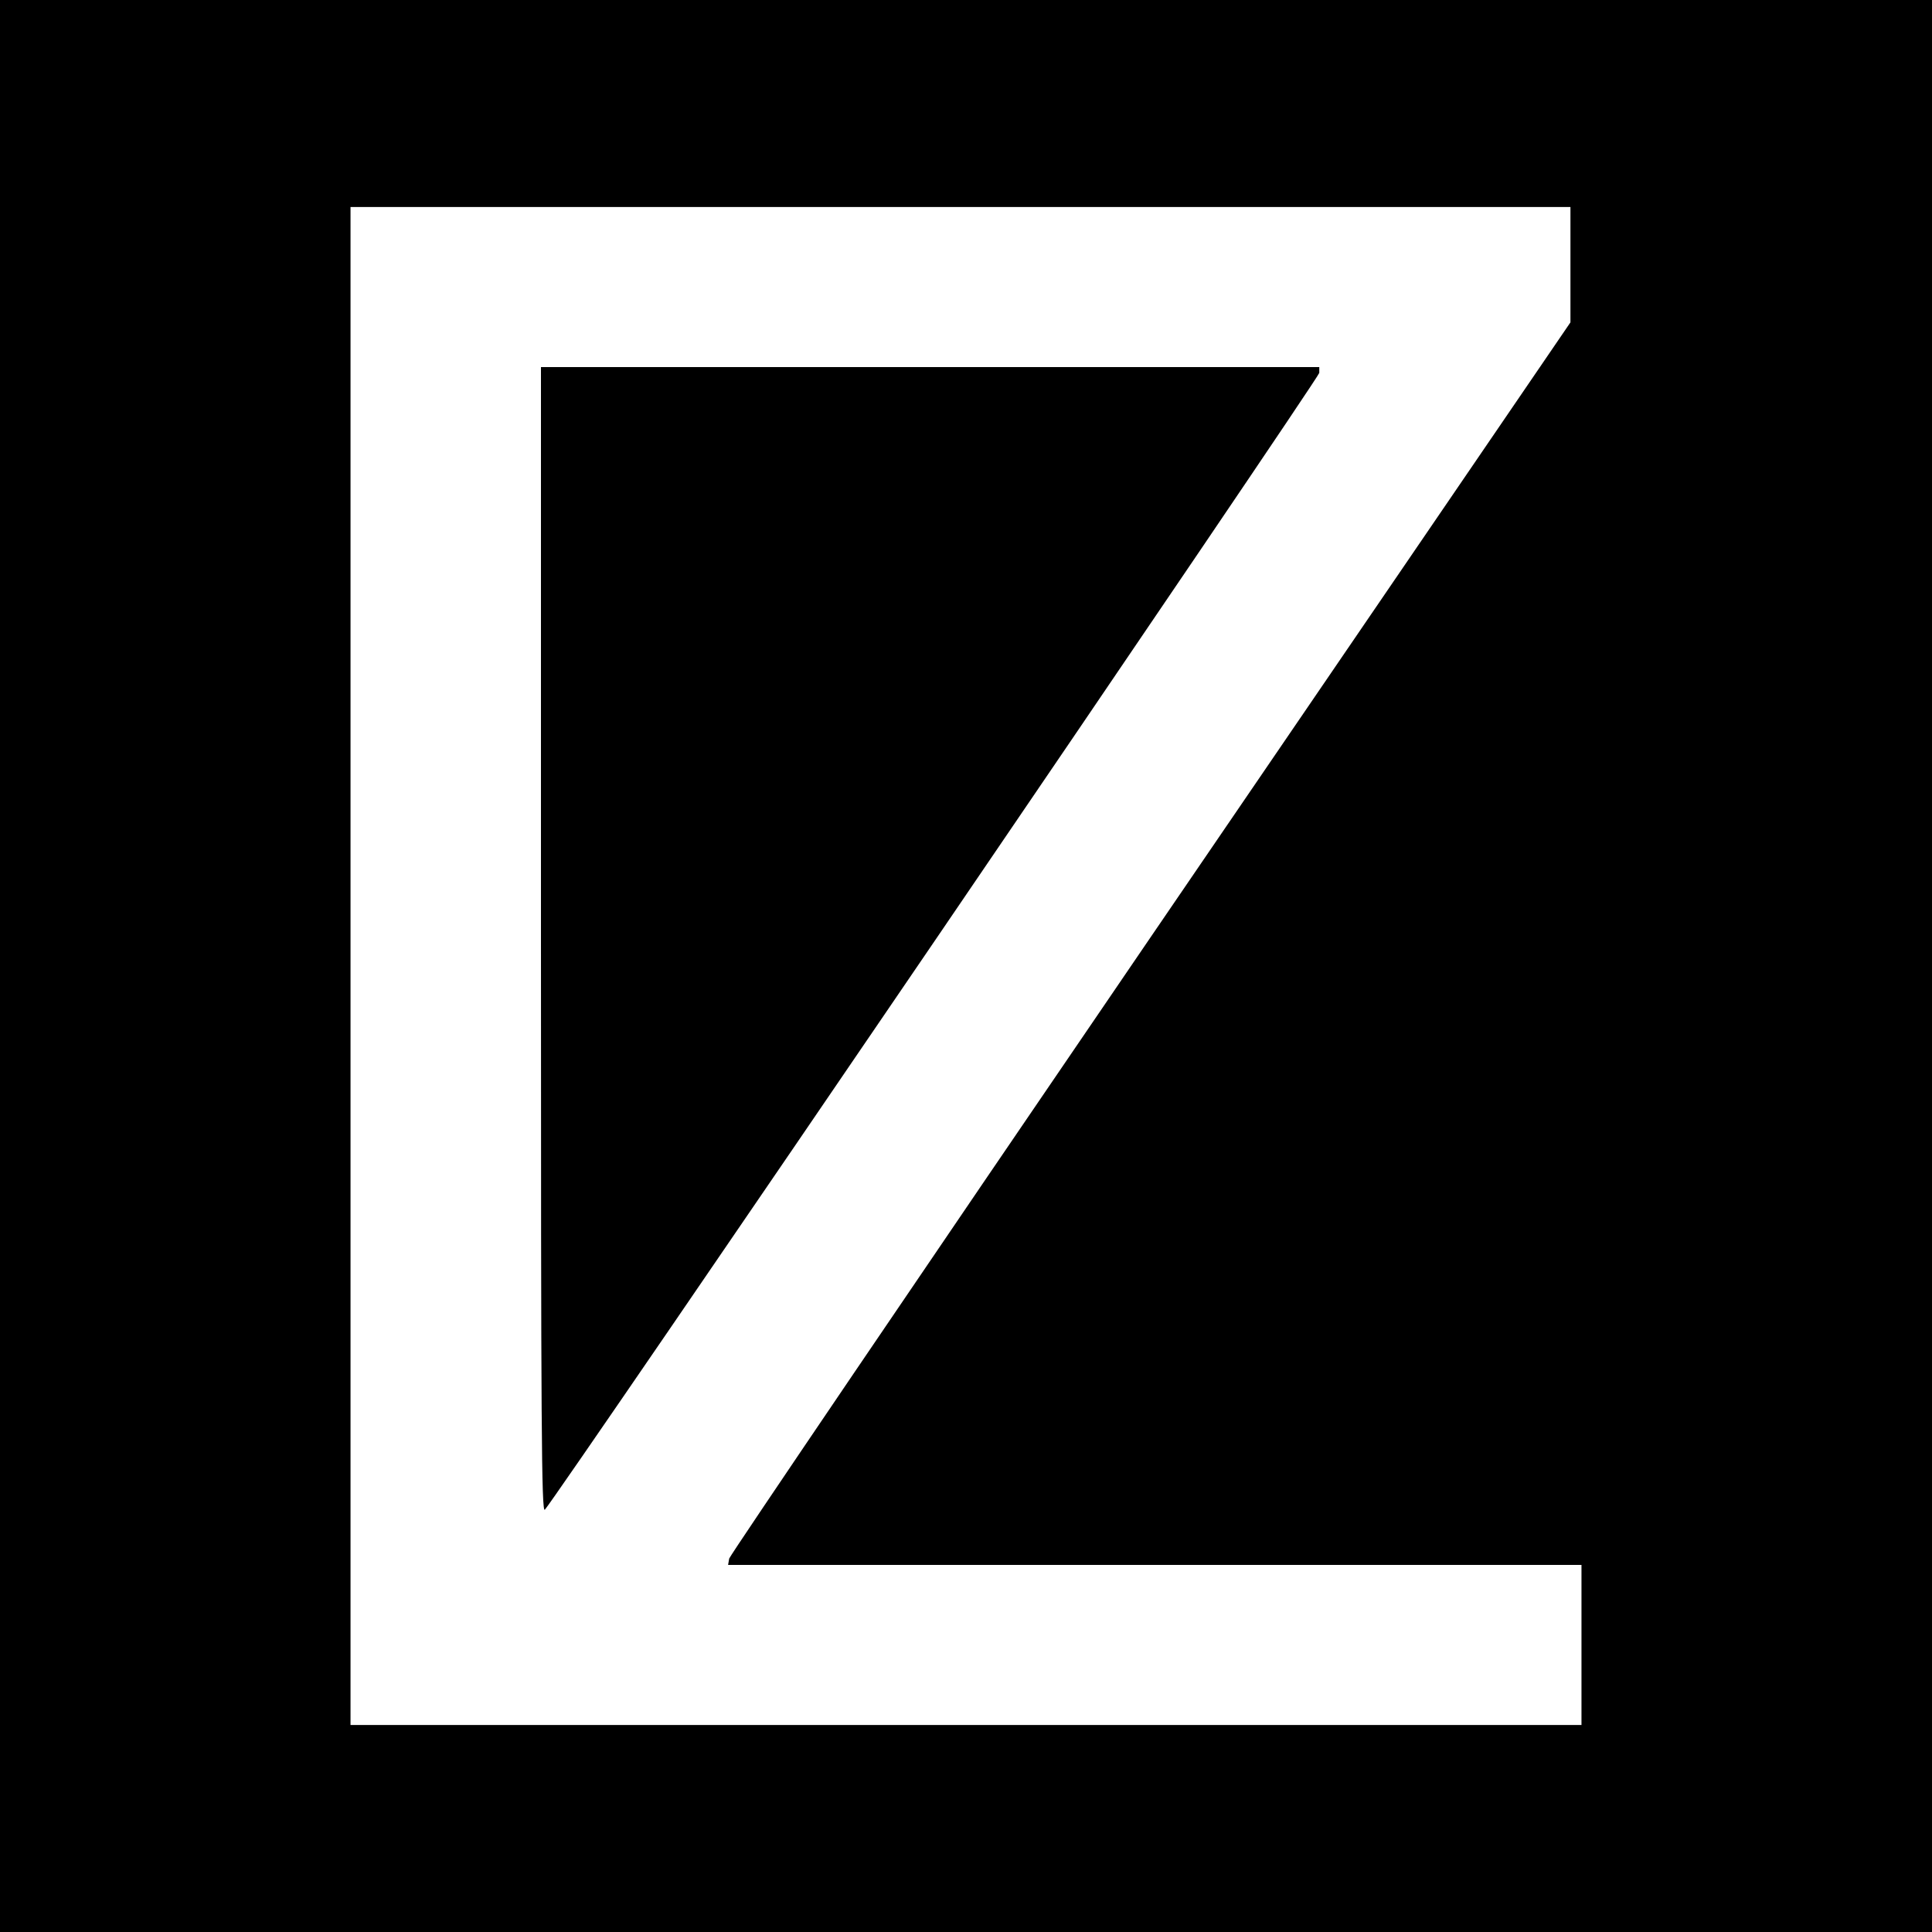
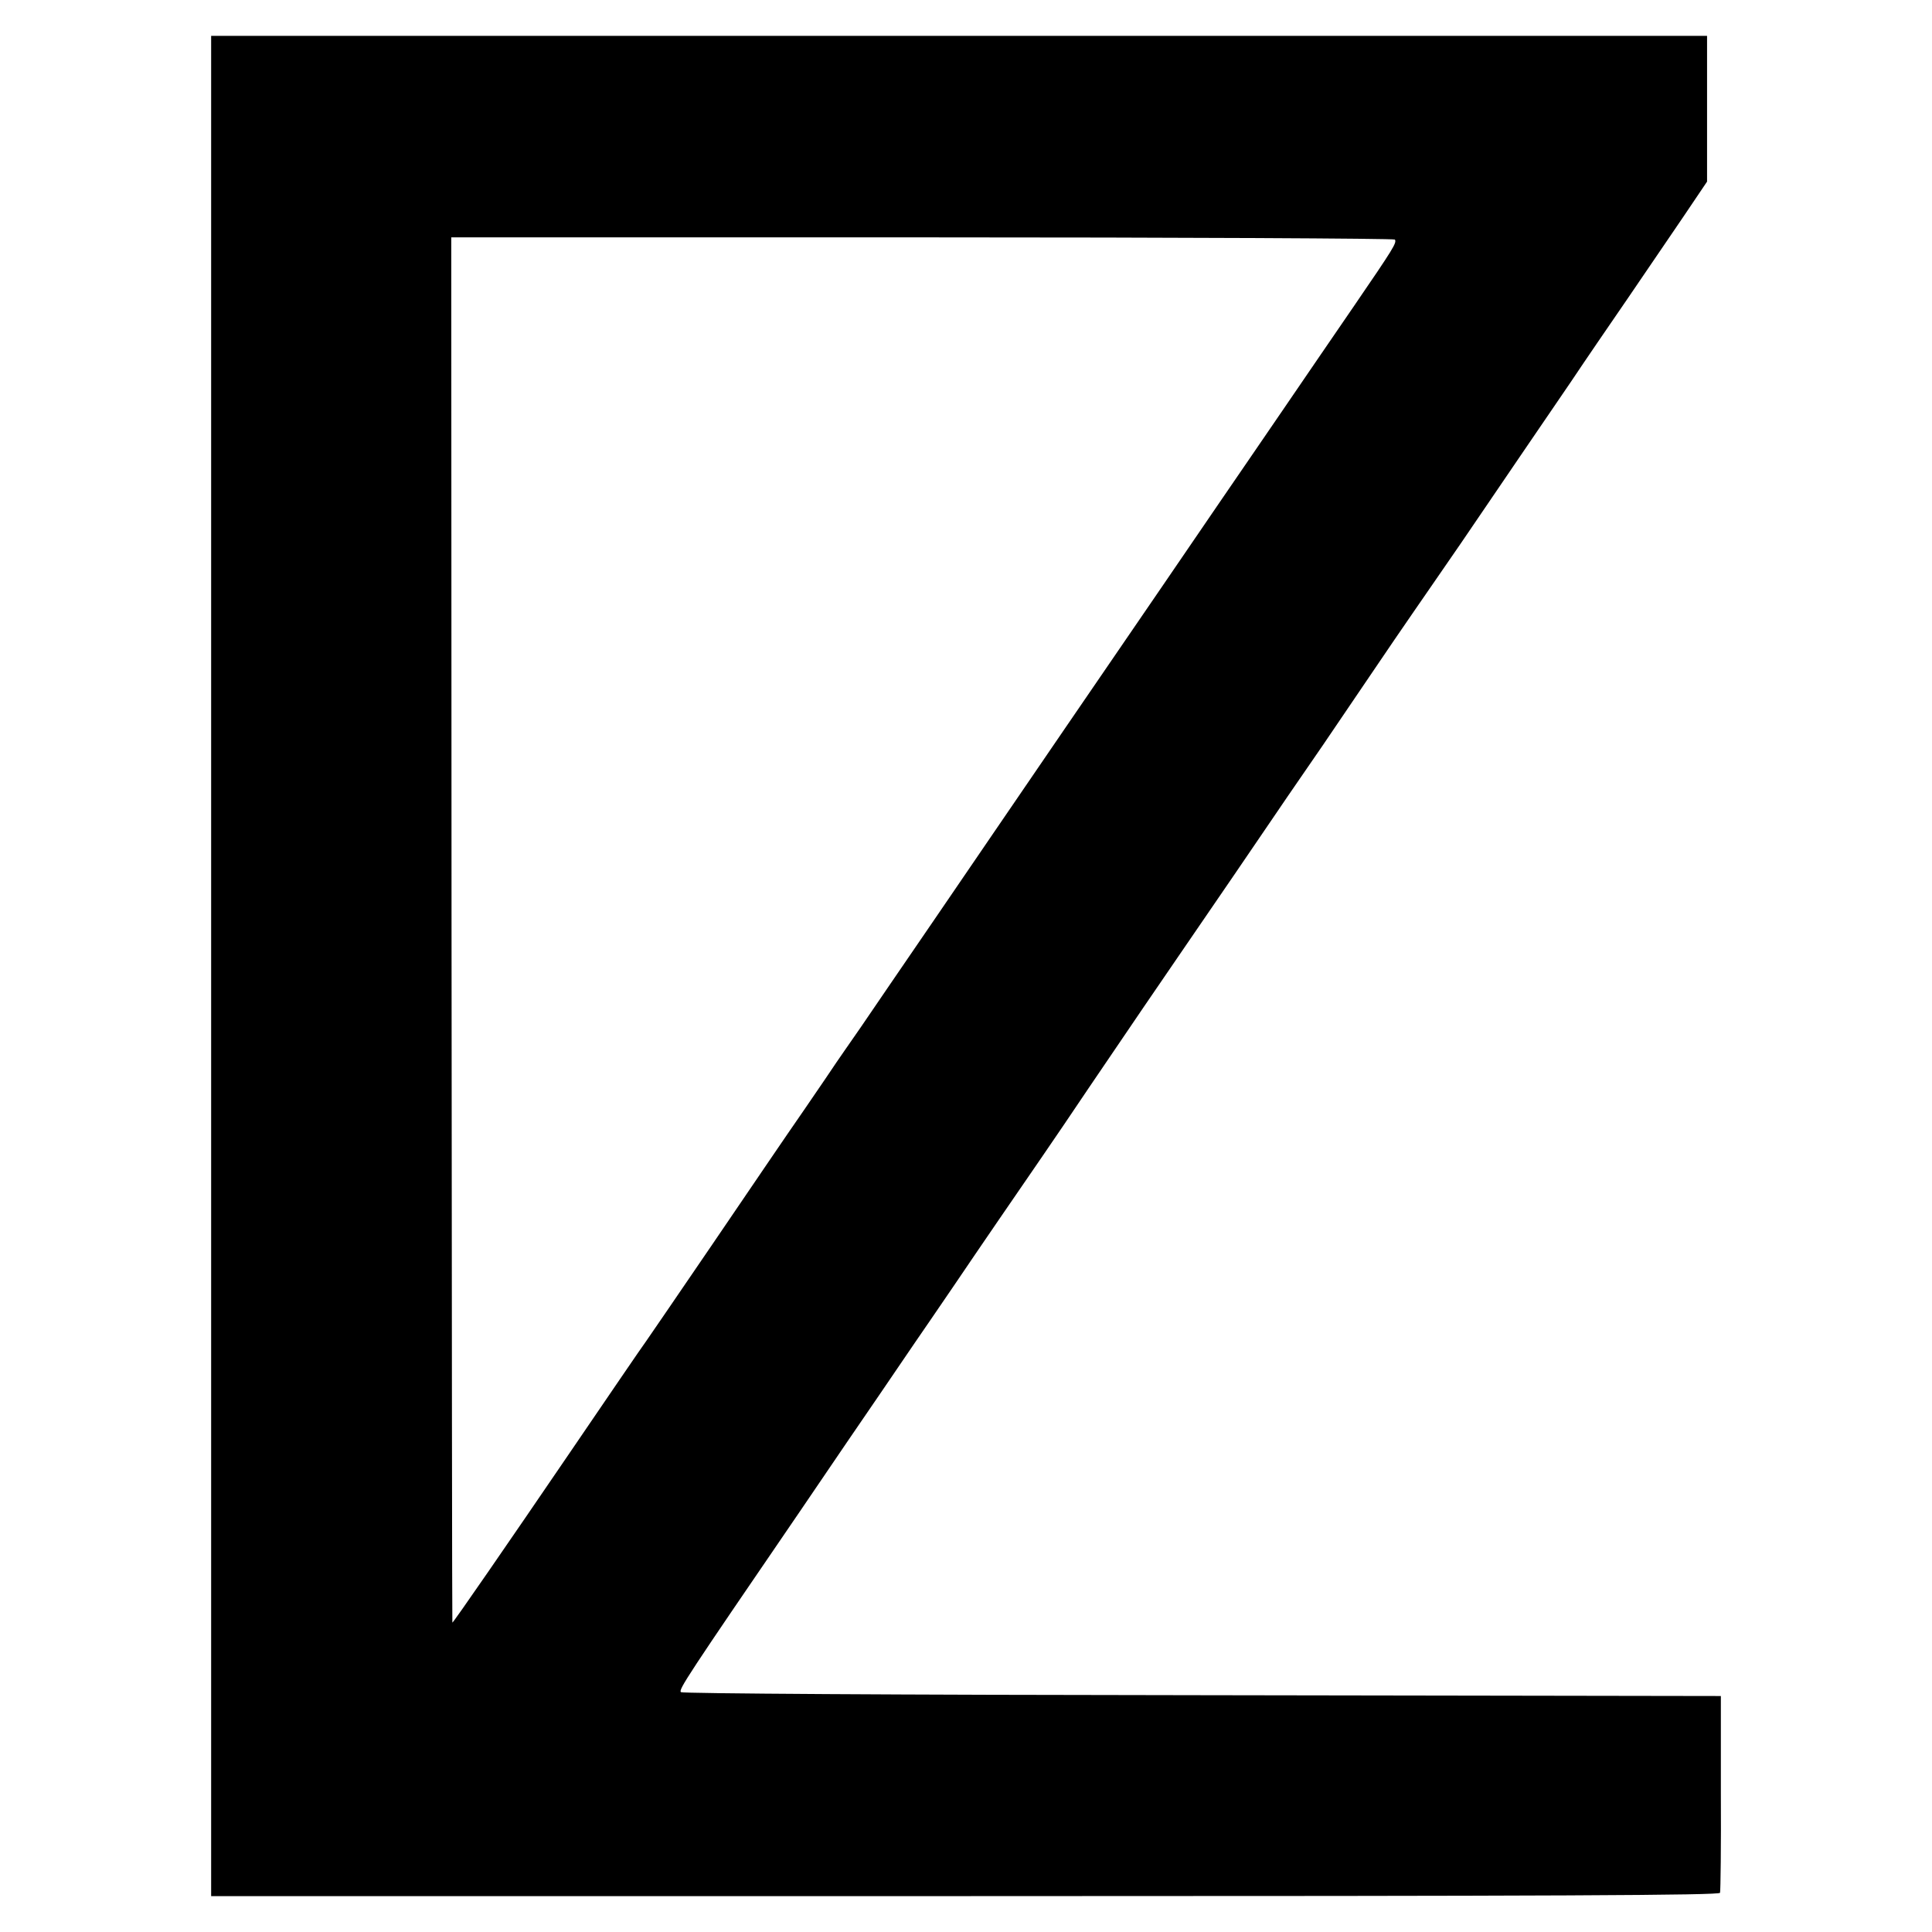
<svg xmlns="http://www.w3.org/2000/svg" version="1.0" width="700pt" height="700pt" viewBox="0 0 700 700" preserveAspectRatio="xMidYMid meet">
  <g transform="translate(0,700) scale(0.1,-0.1)" fill="#000000" stroke="none">
-     <path d="M0 3500 l0 -3500 3500 0 3500 0 0 3500 0 3500 -3500 0 -3500 0 0 -3500z m5690 2541 l0 -209 -1522 -2229 c-836 -1225 -1523 -2238 -1526 -2250 l-4 -23 1546 0 1546 0 0 -290 0 -290 -2230 0 -2230 0 0 2750 0 2750 2210 0 2210 0 0 -209z" />
-     <path d="M1960 3593 c0 -1768 2 -2075 14 -2063 42 45 2806 4102 2806 4119 l0 21 -1410 0 -1410 0 0 -2077z" />
+     <path d="M765 3500 l0 -3370 2731 0 c2177 0 2733 3 2736 12 2 7 4 171 3 363 l0 350 -1880 3 c-1119 1 -1883 6 -1888 11 -9 9 19 52 432 656 112 165 242 356 289 424 46 68 103 151 126 185 23 34 87 126 141 206 111 164 217 318 318 465 38 55 116 170 173 255 58 85 147 216 197 290 51 74 200 293 332 485 131 193 274 402 318 465 43 63 121 178 173 255 52 77 123 181 157 230 35 50 110 160 169 245 58 85 153 225 211 310 58 85 144 211 191 280 46 69 137 202 201 295 64 94 155 228 203 298 l87 129 0 264 0 264 -2710 0 -2710 0 0 -3370z m4289 2632 c7 -12 -4 -30 -147 -239 -71 -103 -188 -275 -260 -380 -73 -106 -174 -255 -226 -330 -130 -191 -242 -354 -563 -823 -152 -223 -364 -532 -470 -688 -106 -155 -228 -333 -270 -395 -43 -61 -82 -119 -88 -127 -5 -8 -58 -86 -117 -172 -60 -86 -209 -306 -333 -488 -124 -182 -231 -338 -238 -348 -13 -17 -149 -217 -282 -412 -216 -317 -420 -613 -421 -609 -1 2 -2 1132 -3 2512 l-1 2507 1707 0 c939 0 1709 -4 1712 -8z" />
  </g>
</svg>
